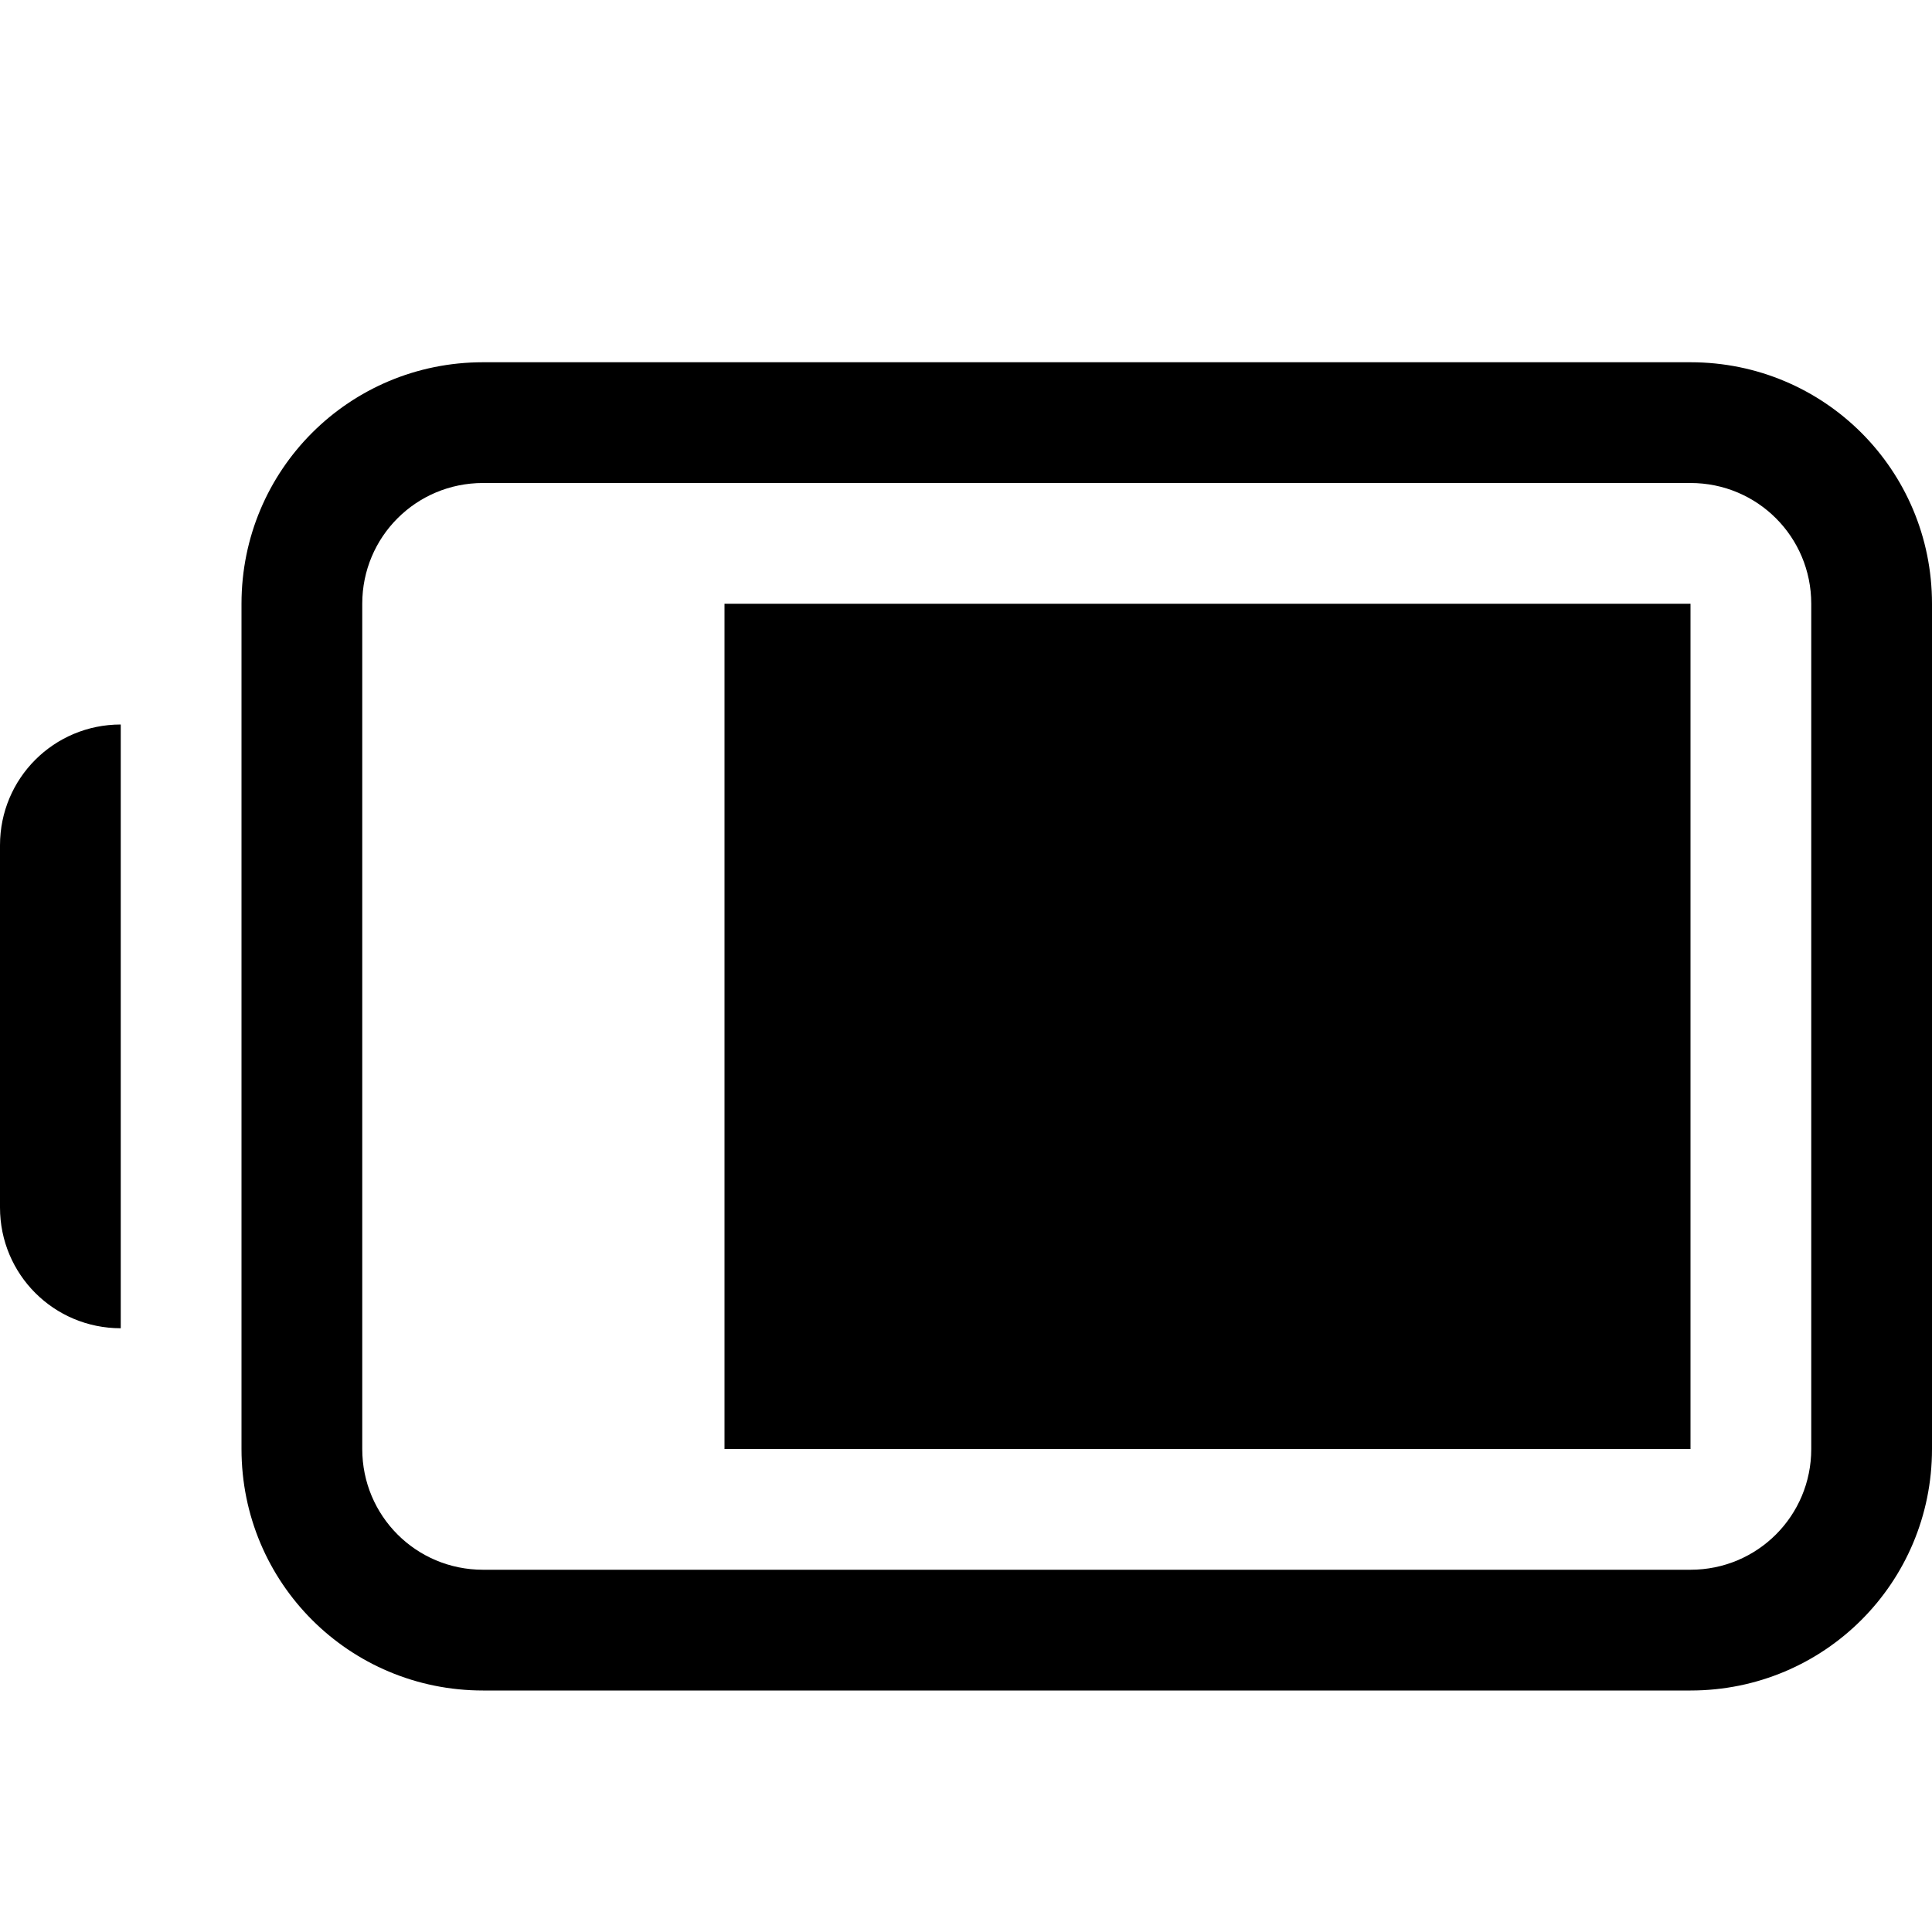
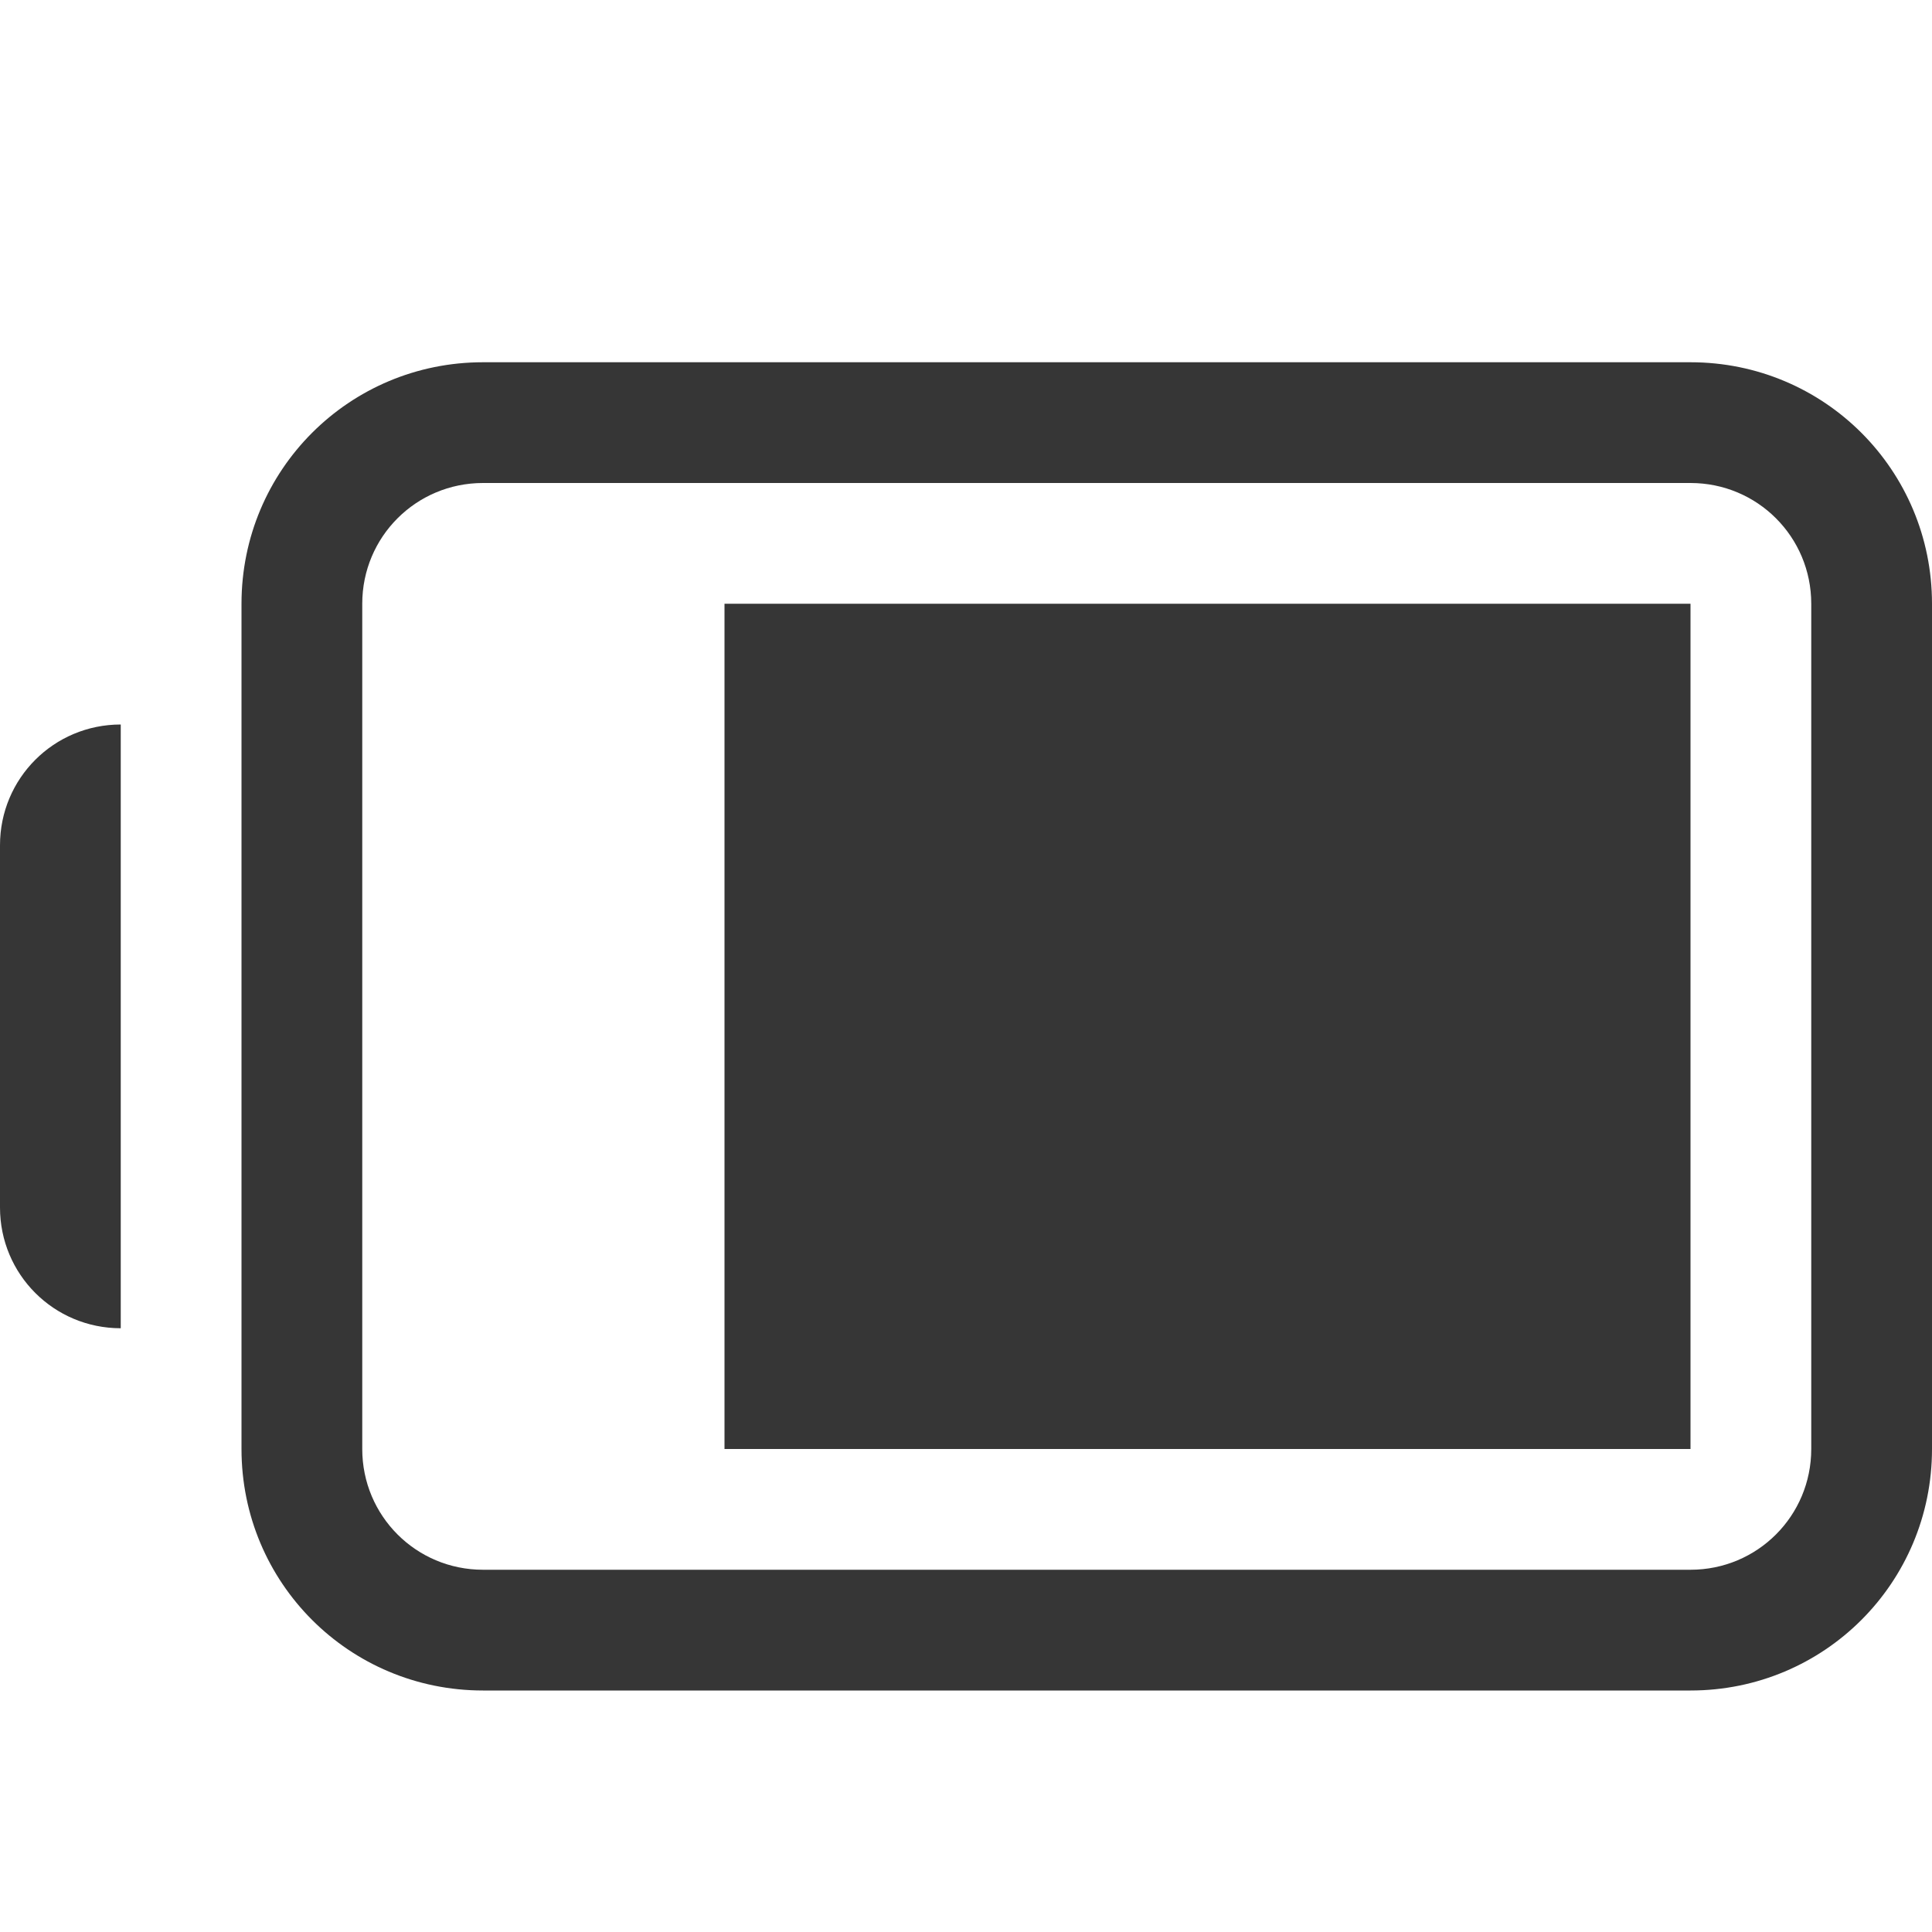
<svg xmlns="http://www.w3.org/2000/svg" width="16" height="16" viewBox="0 0 16 16" version="1.1" id="svg5">
  <defs id="defs2" />
-   <path d="M 1,6 C 0.446,6 0,6.446 0,7 v 3 c 0,0.554 0.446,1 1,1 z M 4,3 C 2.892,3 2,3.892 2,5 v 7 c 0,1.108 0.892,2 2,2 h 10 c 1.108,0 2,-0.892 2,-2 V 5 C 16,3.892 15.108,3 14,3 Z m 0,1 h 10 c 0.554,0 1,0.446 1,1 v 7 c 0,0.554 -0.446,1 -1,1 H 4 C 3.446,13 3,12.554 3,12 V 5 C 3,4.446 3.446,4 4,4 Z" id="path1017" />
-   <path d="m 6,5 h 8 v 7 H 6 Z" id="path1056" style="fill-opacity:1" />
+   <path d="M 1,6 C 0.446,6 0,6.446 0,7 v 3 c 0,0.554 0.446,1 1,1 z M 4,3 C 2.892,3 2,3.892 2,5 v 7 c 0,1.108 0.892,2 2,2 h 10 c 1.108,0 2,-0.892 2,-2 V 5 C 16,3.892 15.108,3 14,3 Z m 0,1 h 10 c 0.554,0 1,0.446 1,1 v 7 c 0,0.554 -0.446,1 -1,1 H 4 C 3.446,13 3,12.554 3,12 V 5 C 3,4.446 3.446,4 4,4 Z" id="path1017" style="fill:#363636;fill-opacity:1" />
+   <path d="m 6,5 h 8 v 7 H 6 Z" id="path1056" style="fill-opacity:1;fill:#363636" />
</svg>
